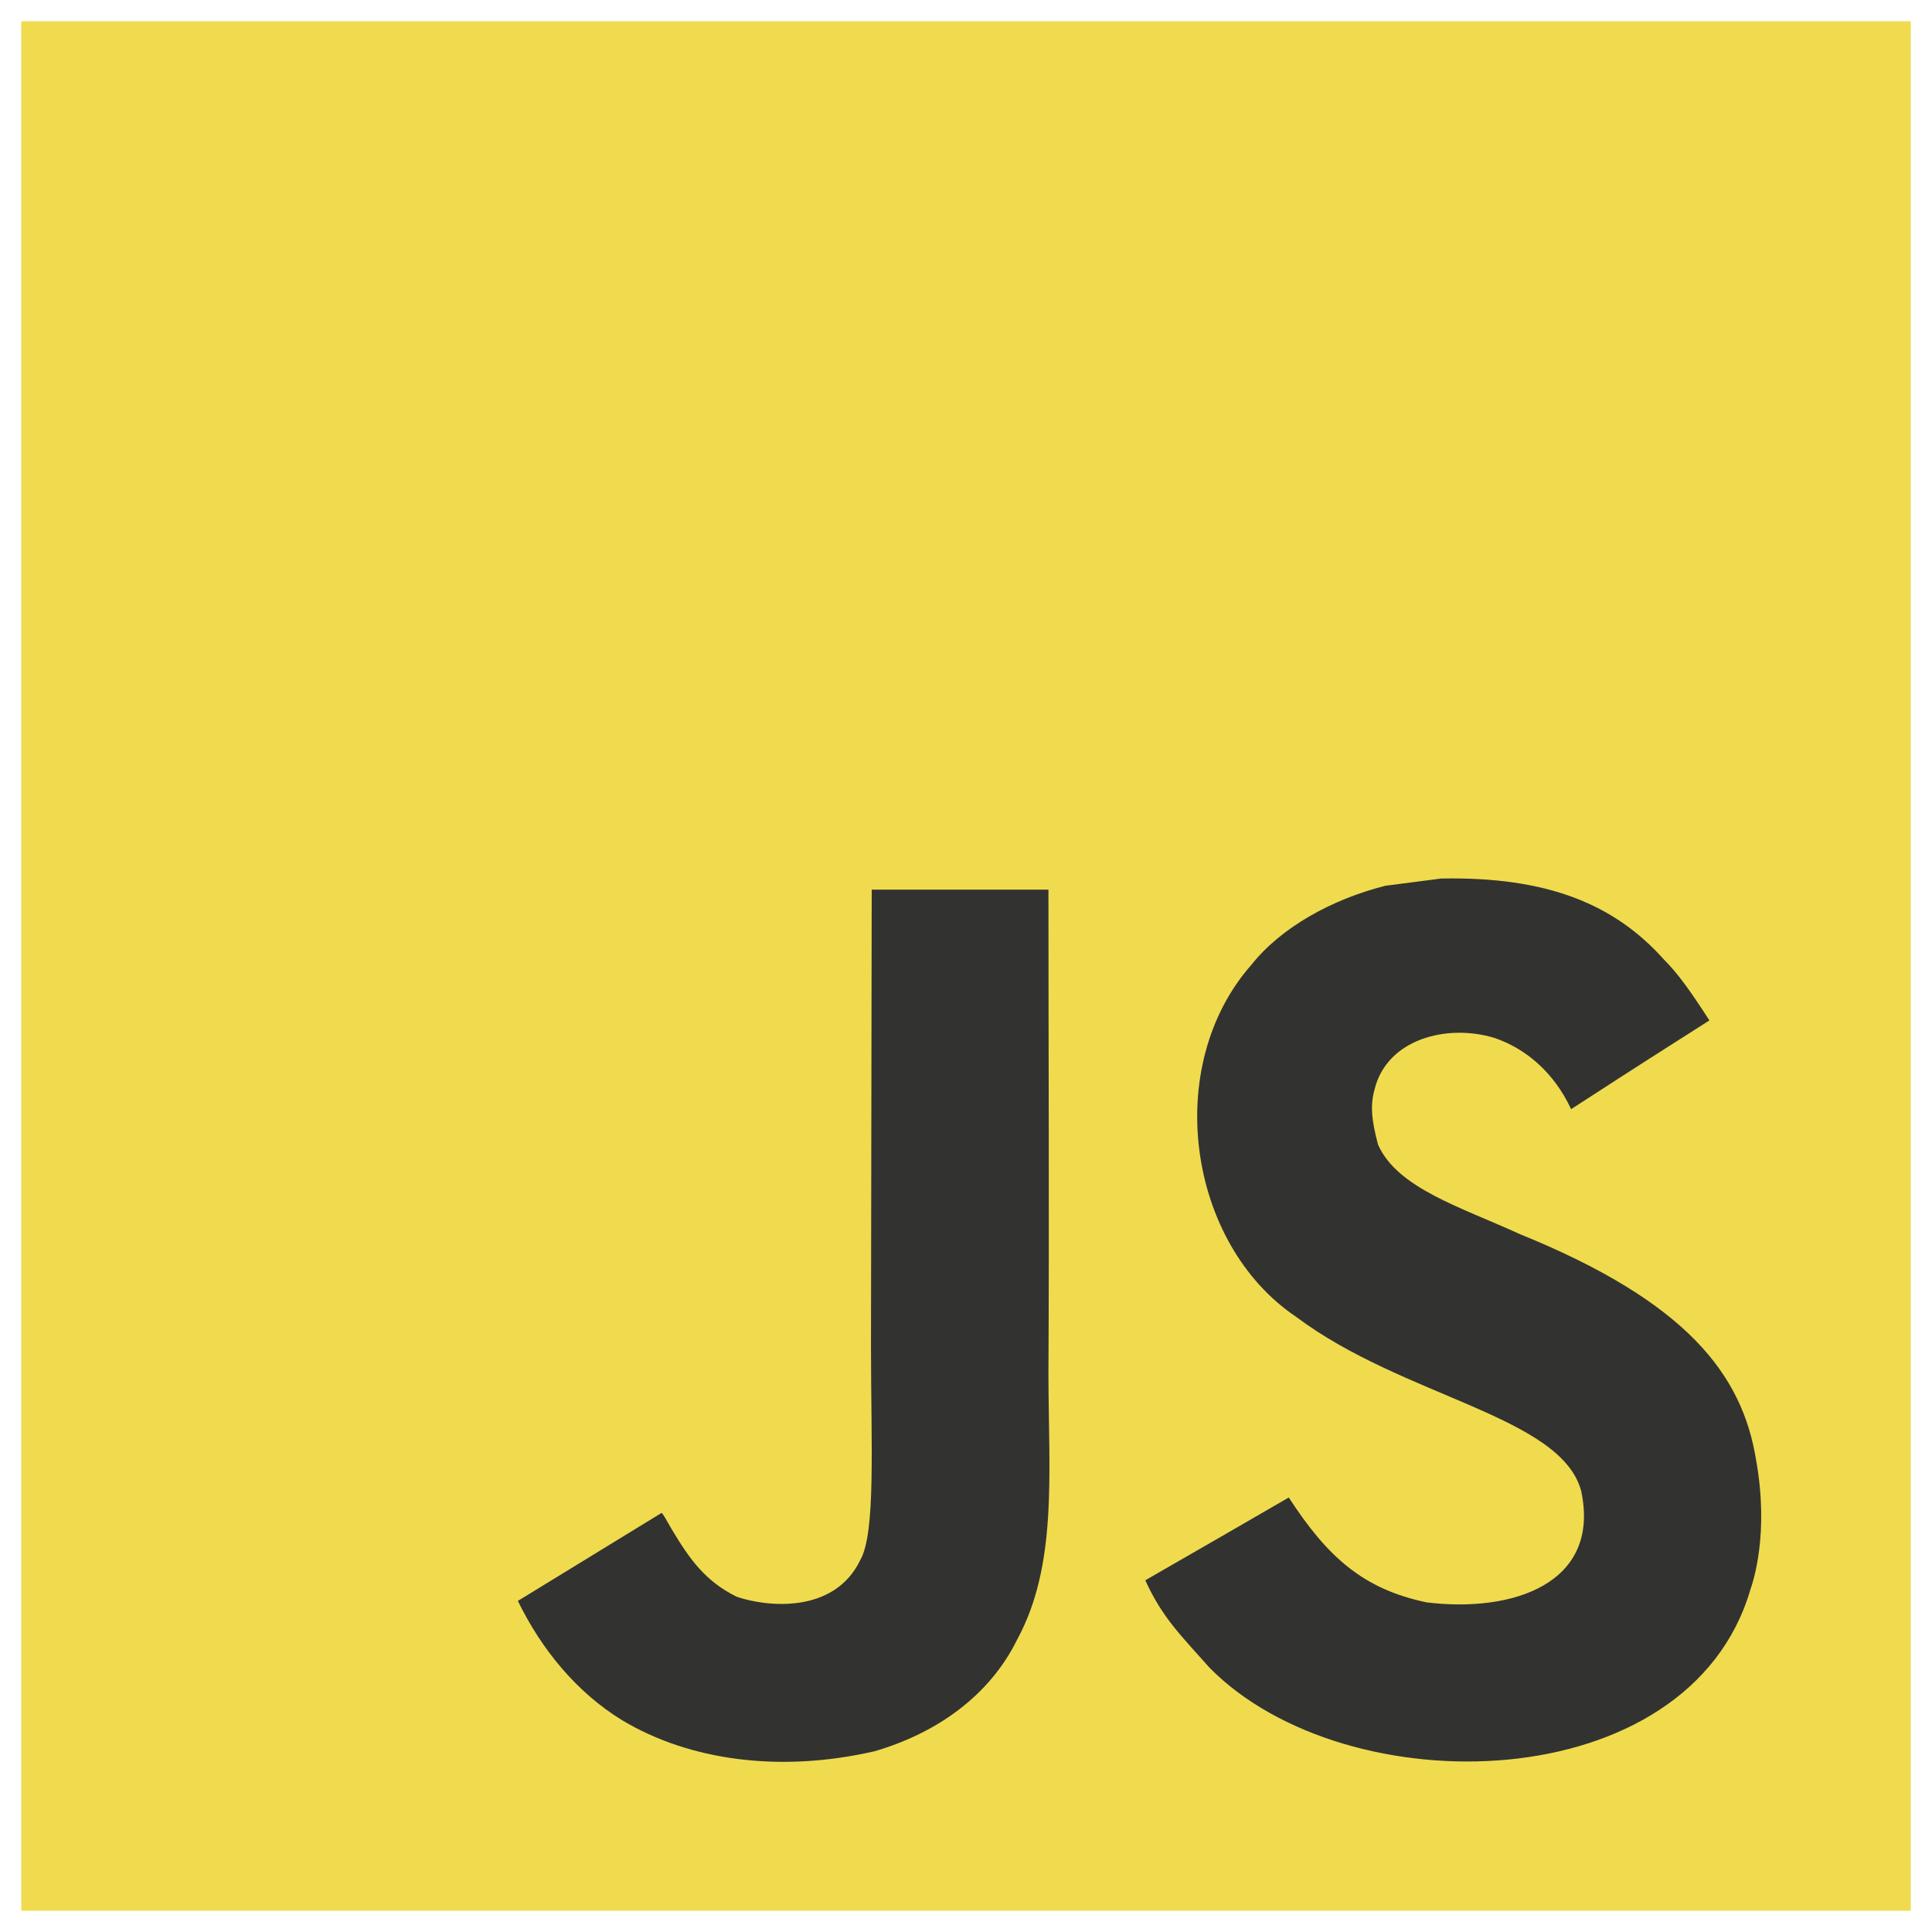
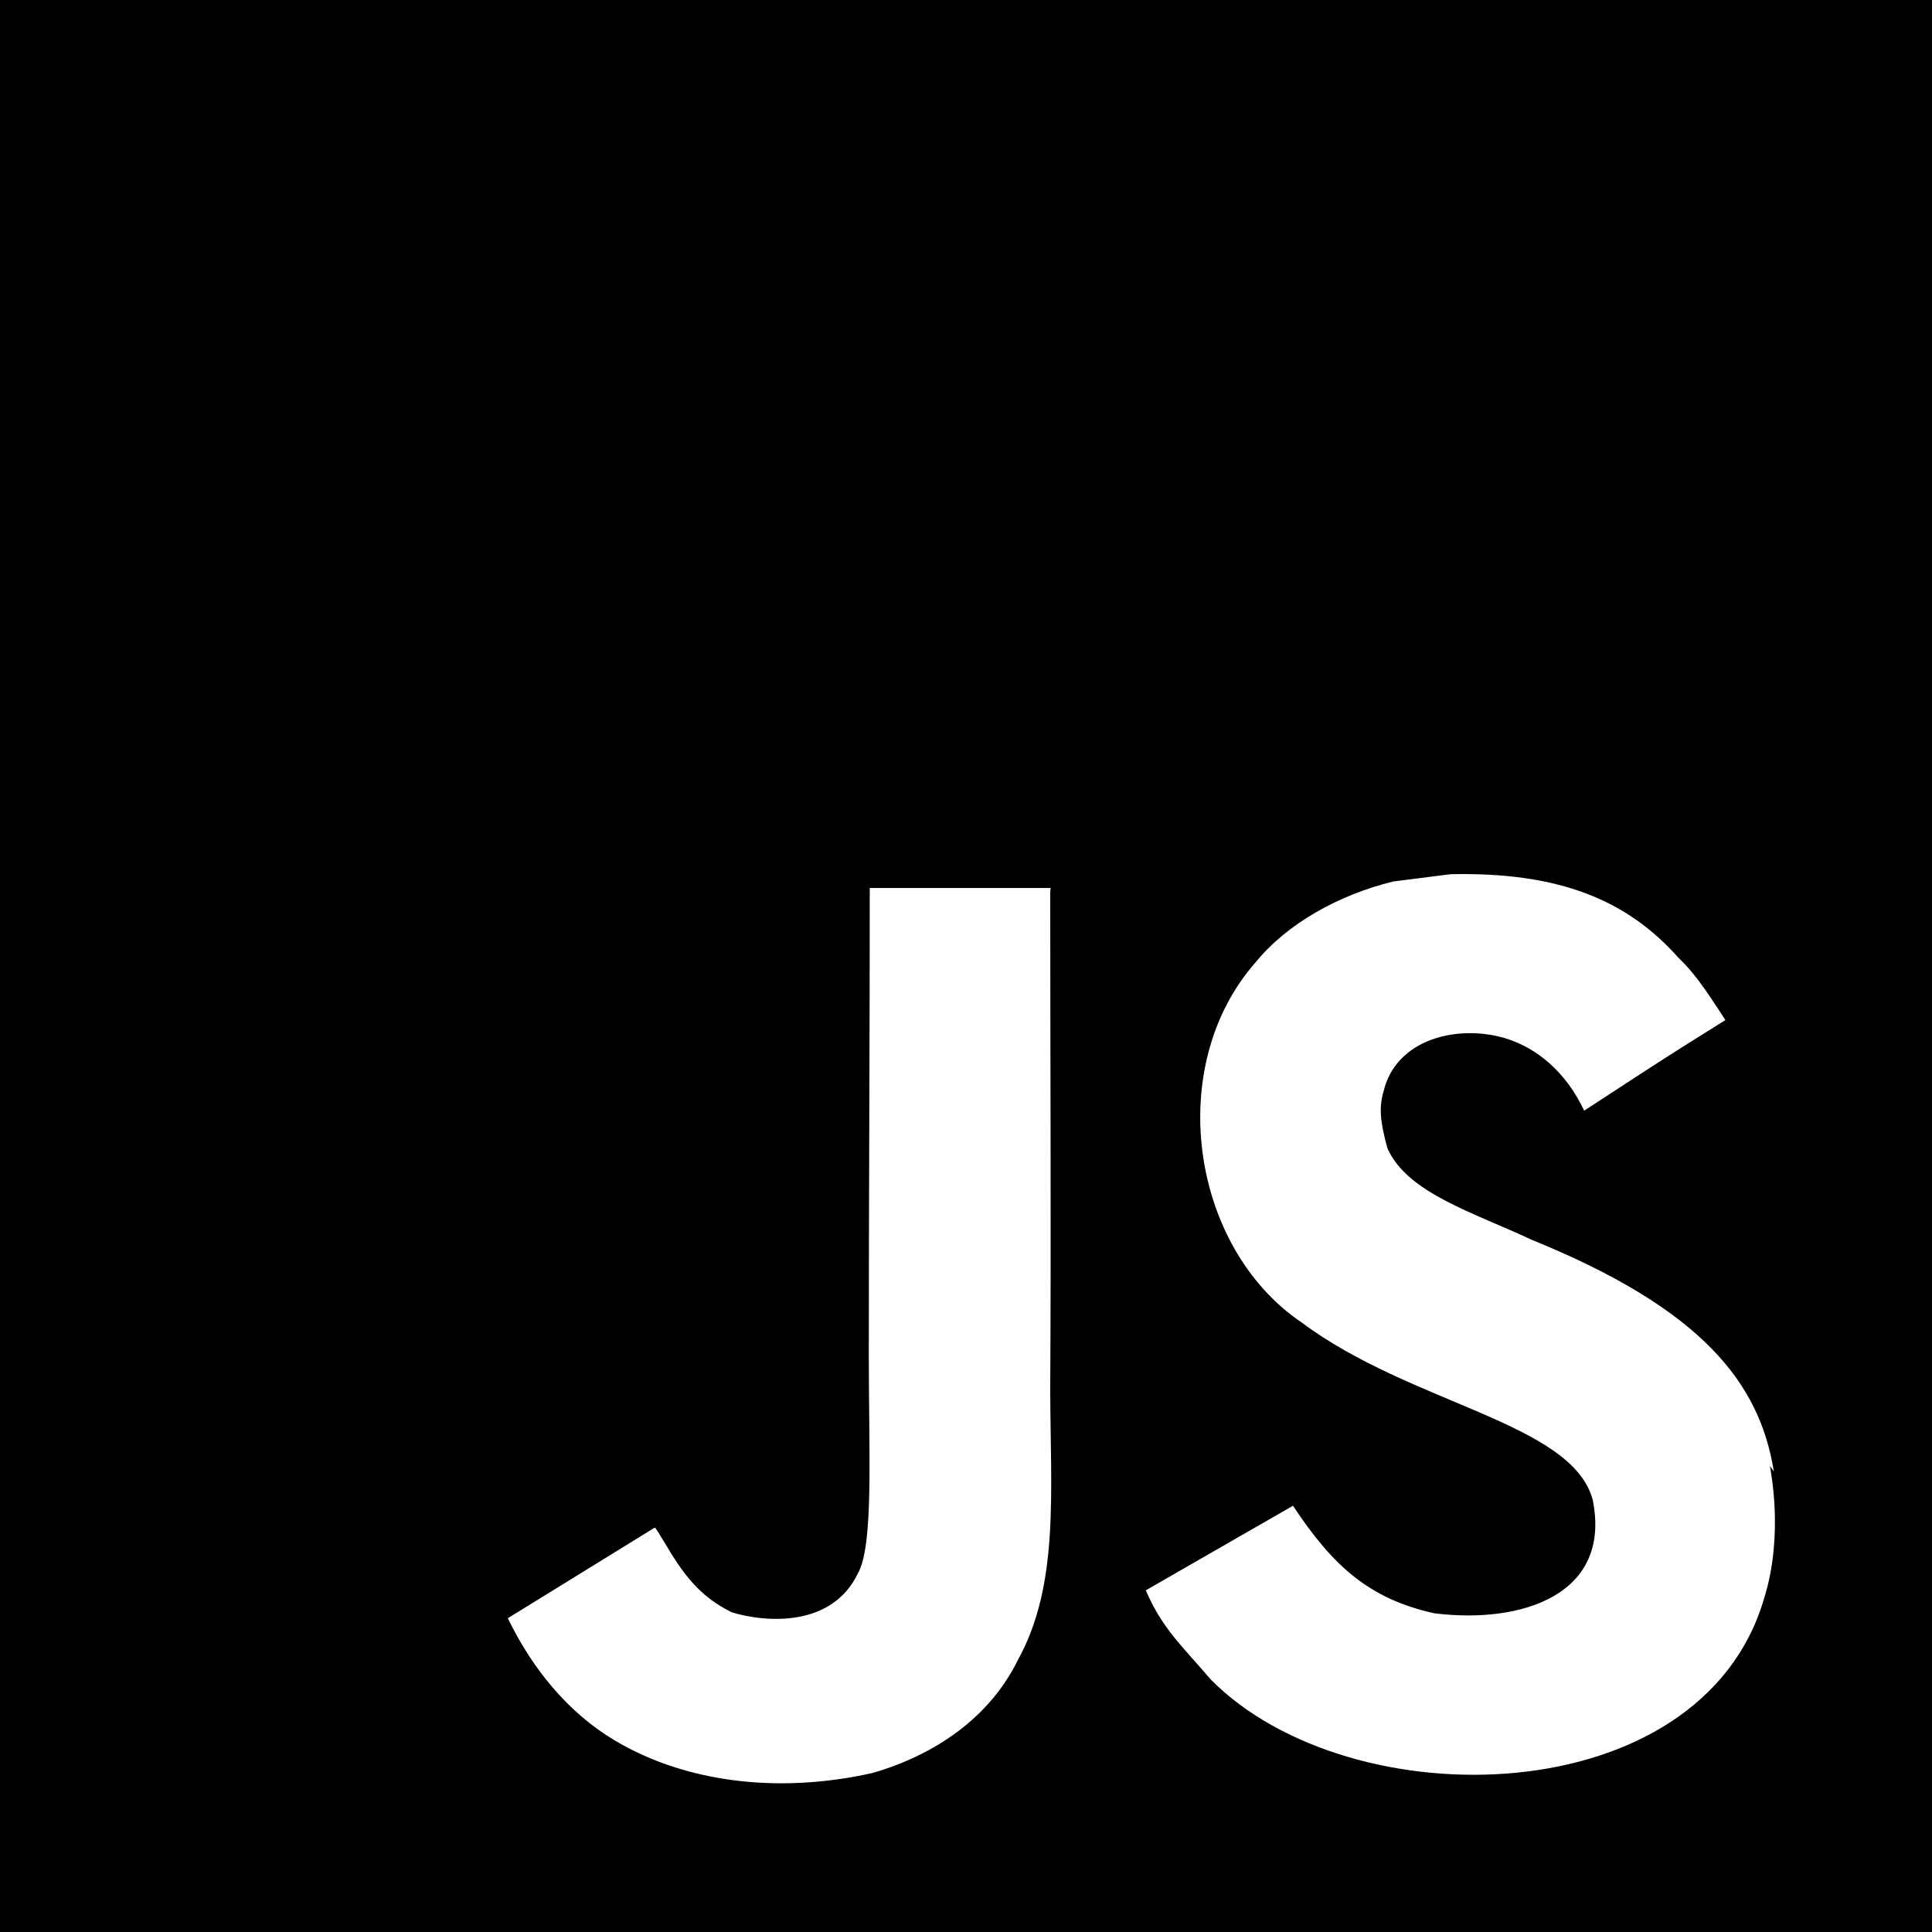
- <svg xmlns="http://www.w3.org/2000/svg" viewBox="0 0 128 128">
-   <path fill="#F0DB4F" d="M1.408 1.408h125.184v125.185h-125.184z" />
-   <path fill="#323330" d="M116.347 96.736c-.917-5.711-4.641-10.508-15.672-14.981-3.832-1.761-8.104-3.022-9.377-5.926-.452-1.69-.512-2.642-.226-3.665.821-3.32 4.784-4.355 7.925-3.403 2.023.678 3.938 2.237 5.093 4.724 5.402-3.498 5.391-3.475 9.163-5.879-1.381-2.141-2.118-3.129-3.022-4.045-3.249-3.629-7.676-5.498-14.756-5.355l-3.688.477c-3.534.893-6.902 2.748-8.877 5.235-5.926 6.724-4.236 18.492 2.975 23.335 7.104 5.332 17.54 6.545 18.873 11.531 1.297 6.104-4.486 8.08-10.234 7.378-4.236-.881-6.592-3.034-9.139-6.949-4.688 2.713-4.688 2.713-9.508 5.485 1.143 2.499 2.344 3.63 4.26 5.795 9.068 9.198 31.76 8.746 35.83-5.176.165-.478 1.261-3.666.38-8.581zm-46.885-37.793h-11.709l-.048 30.272c0 6.438.333 12.34-.714 14.149-1.713 3.558-6.152 3.117-8.175 2.427-2.059-1.012-3.106-2.451-4.319-4.485-.333-.584-.583-1.036-.667-1.071l-9.52 5.83c1.583 3.249 3.915 6.069 6.902 7.901 4.462 2.678 10.459 3.499 16.731 2.059 4.082-1.189 7.604-3.652 9.448-7.401 2.666-4.915 2.094-10.864 2.07-17.444.06-10.735.001-21.468.001-32.237z" />
+ <svg xmlns="http://www.w3.org/2000/svg" width="32" height="32" viewBox="0 0 32 32">
+   <path d="M0 0h32v32h-32zM29.38 24.37c-0.234-1.464-1.188-2.688-4.005-3.833-0.979-0.458-2.073-0.781-2.396-1.521-0.12-0.438-0.141-0.677-0.063-0.938 0.203-0.865 1.219-1.12 2.021-0.88 0.521 0.161 1 0.557 1.302 1.198 1.38-0.901 1.38-0.901 2.339-1.5-0.359-0.557-0.536-0.802-0.781-1.036-0.839-0.943-1.958-1.422-3.776-1.38l-0.943 0.12c-0.901 0.219-1.76 0.698-2.281 1.339-1.516 1.719-1.078 4.719 0.76 5.964 1.818 1.359 4.479 1.656 4.823 2.938 0.318 1.563-1.161 2.063-2.625 1.88-1.078-0.24-1.677-0.781-2.339-1.781l-2.438 1.401c0.276 0.641 0.599 0.917 1.078 1.479 2.318 2.339 8.12 2.219 9.161-1.339 0.036-0.12 0.318-0.943 0.099-2.198zM17.401 14.708h-2.995c0 2.583-0.016 5.151-0.016 7.74 0 1.641 0.083 3.151-0.182 3.615-0.443 0.917-1.573 0.802-2.089 0.641-0.526-0.26-0.797-0.62-1.104-1.141-0.089-0.141-0.151-0.26-0.172-0.26l-2.432 1.5c0.406 0.839 1 1.563 1.766 2.021 1.141 0.682 2.672 0.901 4.276 0.542 1.042-0.302 1.943-0.922 2.411-1.88 0.682-1.24 0.536-2.76 0.531-4.464 0.016-2.74 0-5.479 0-8.24z" />
</svg>
